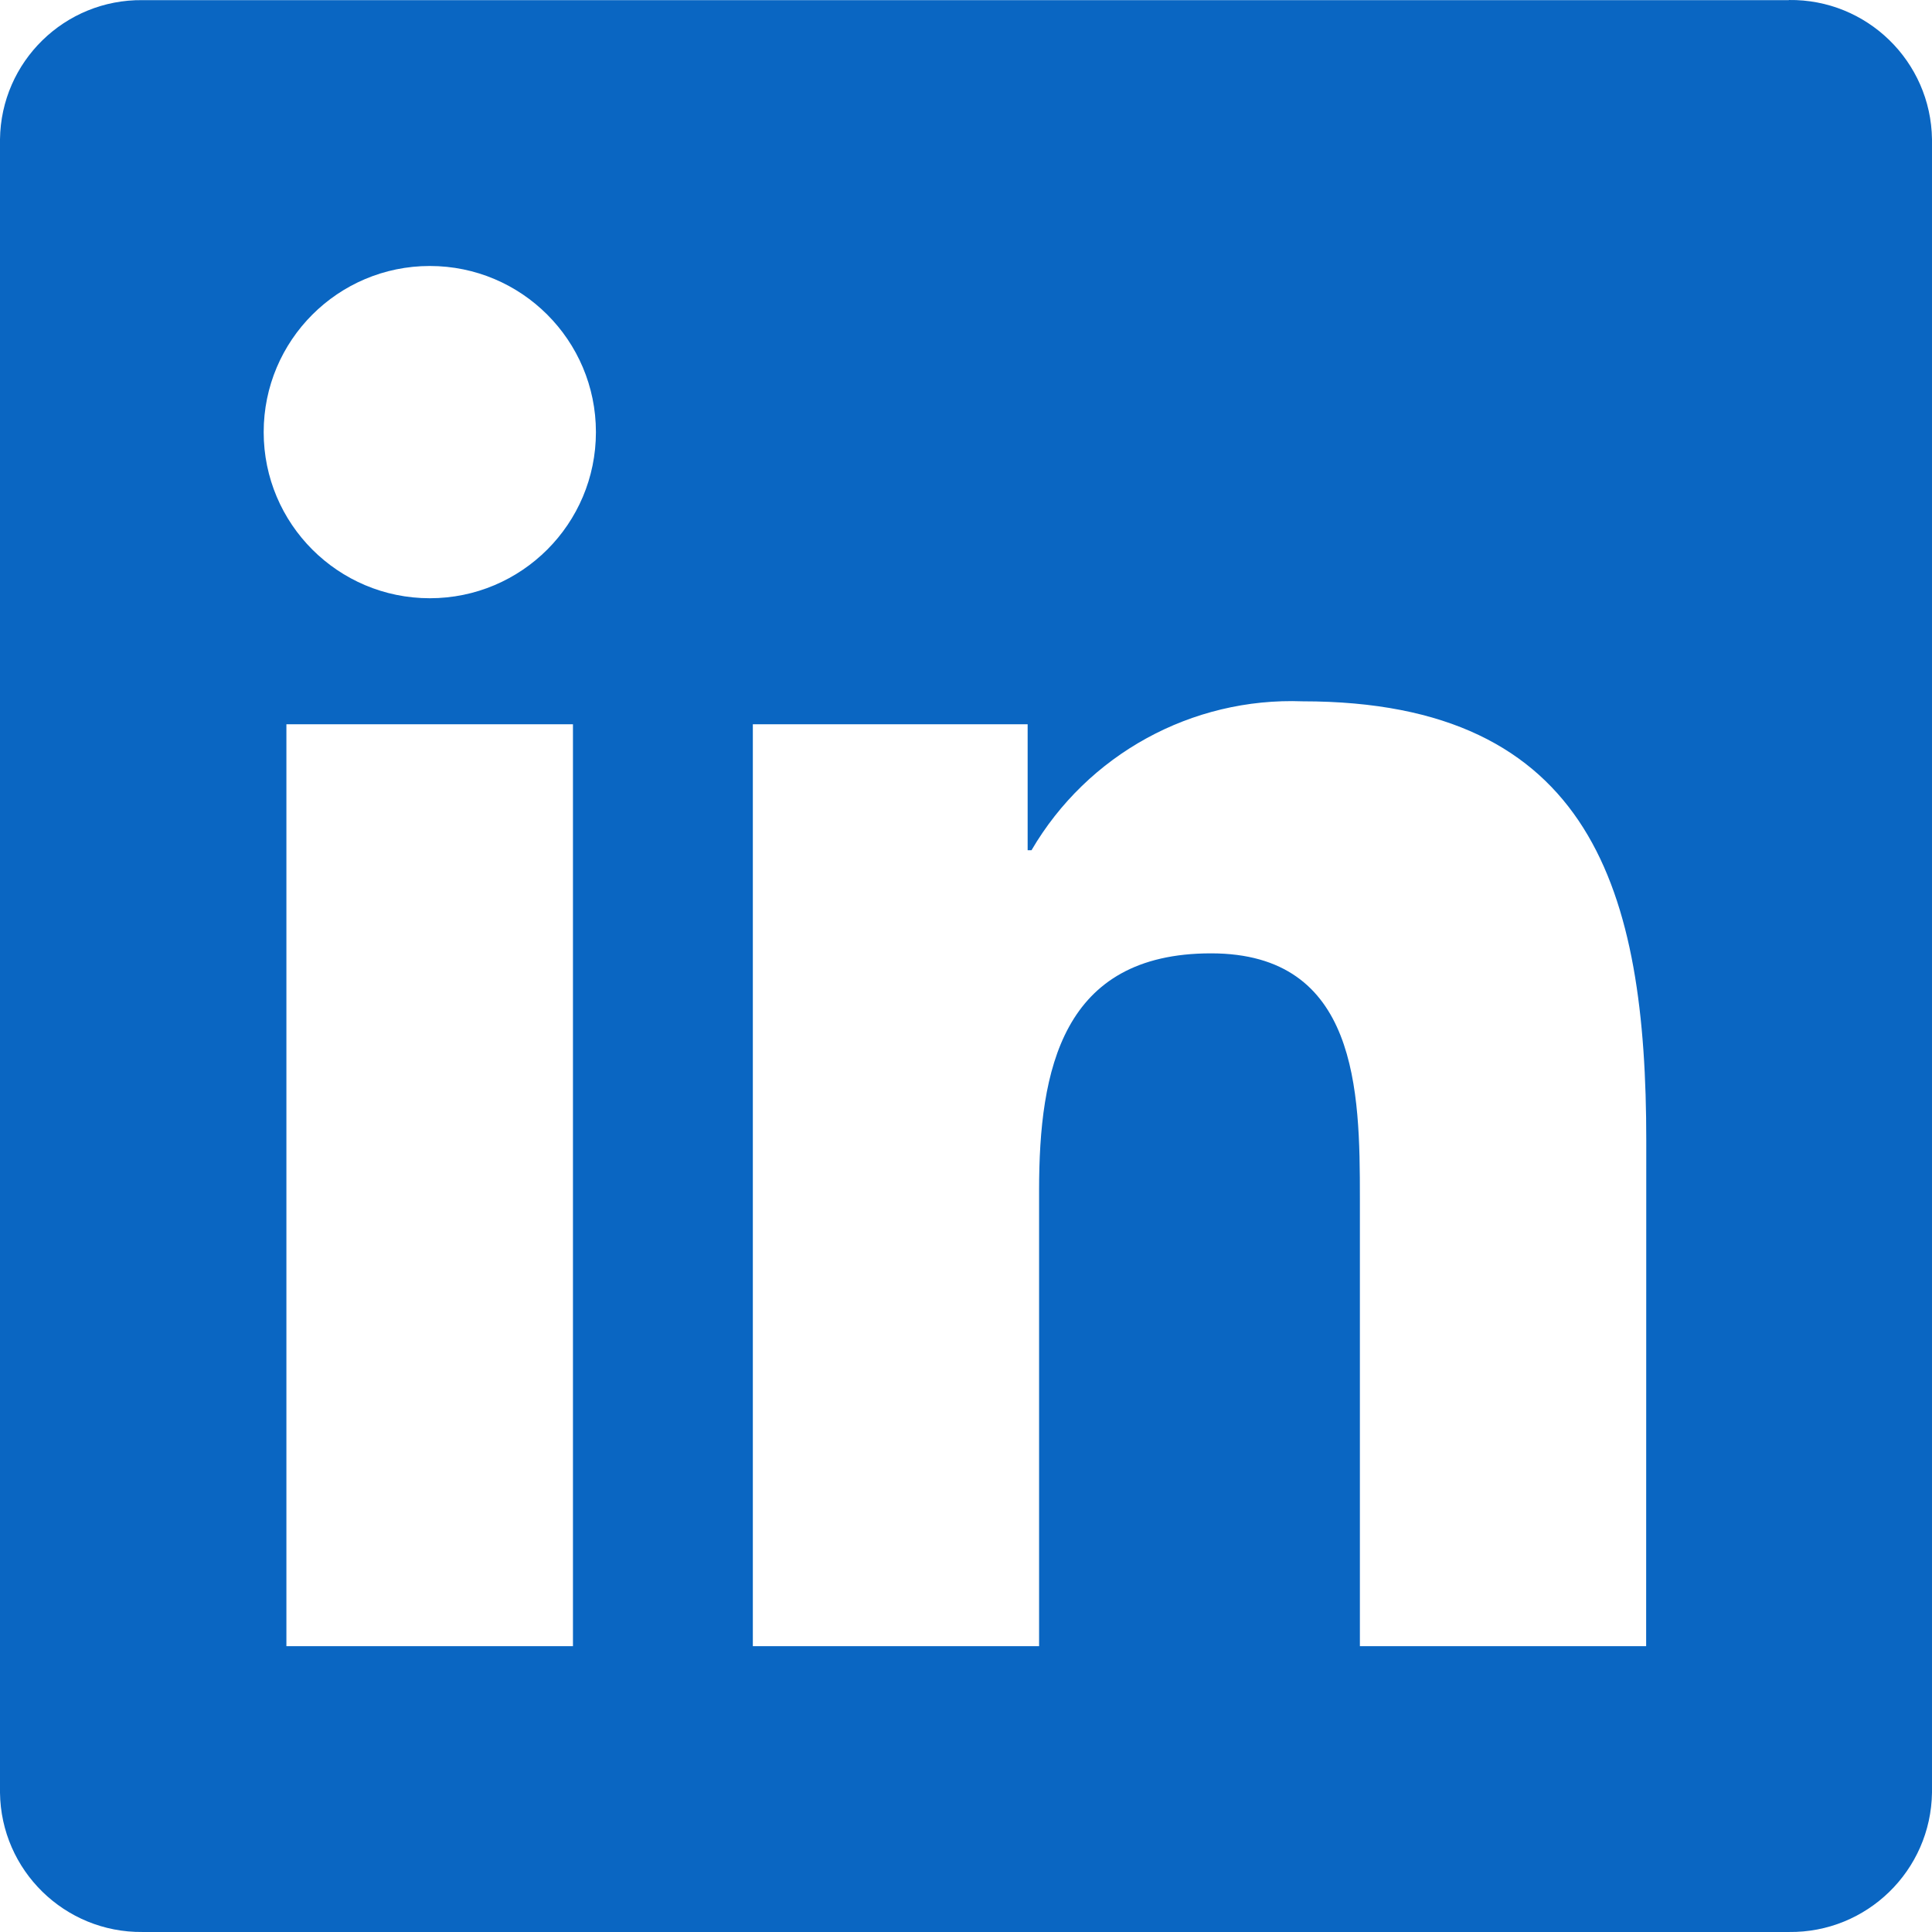
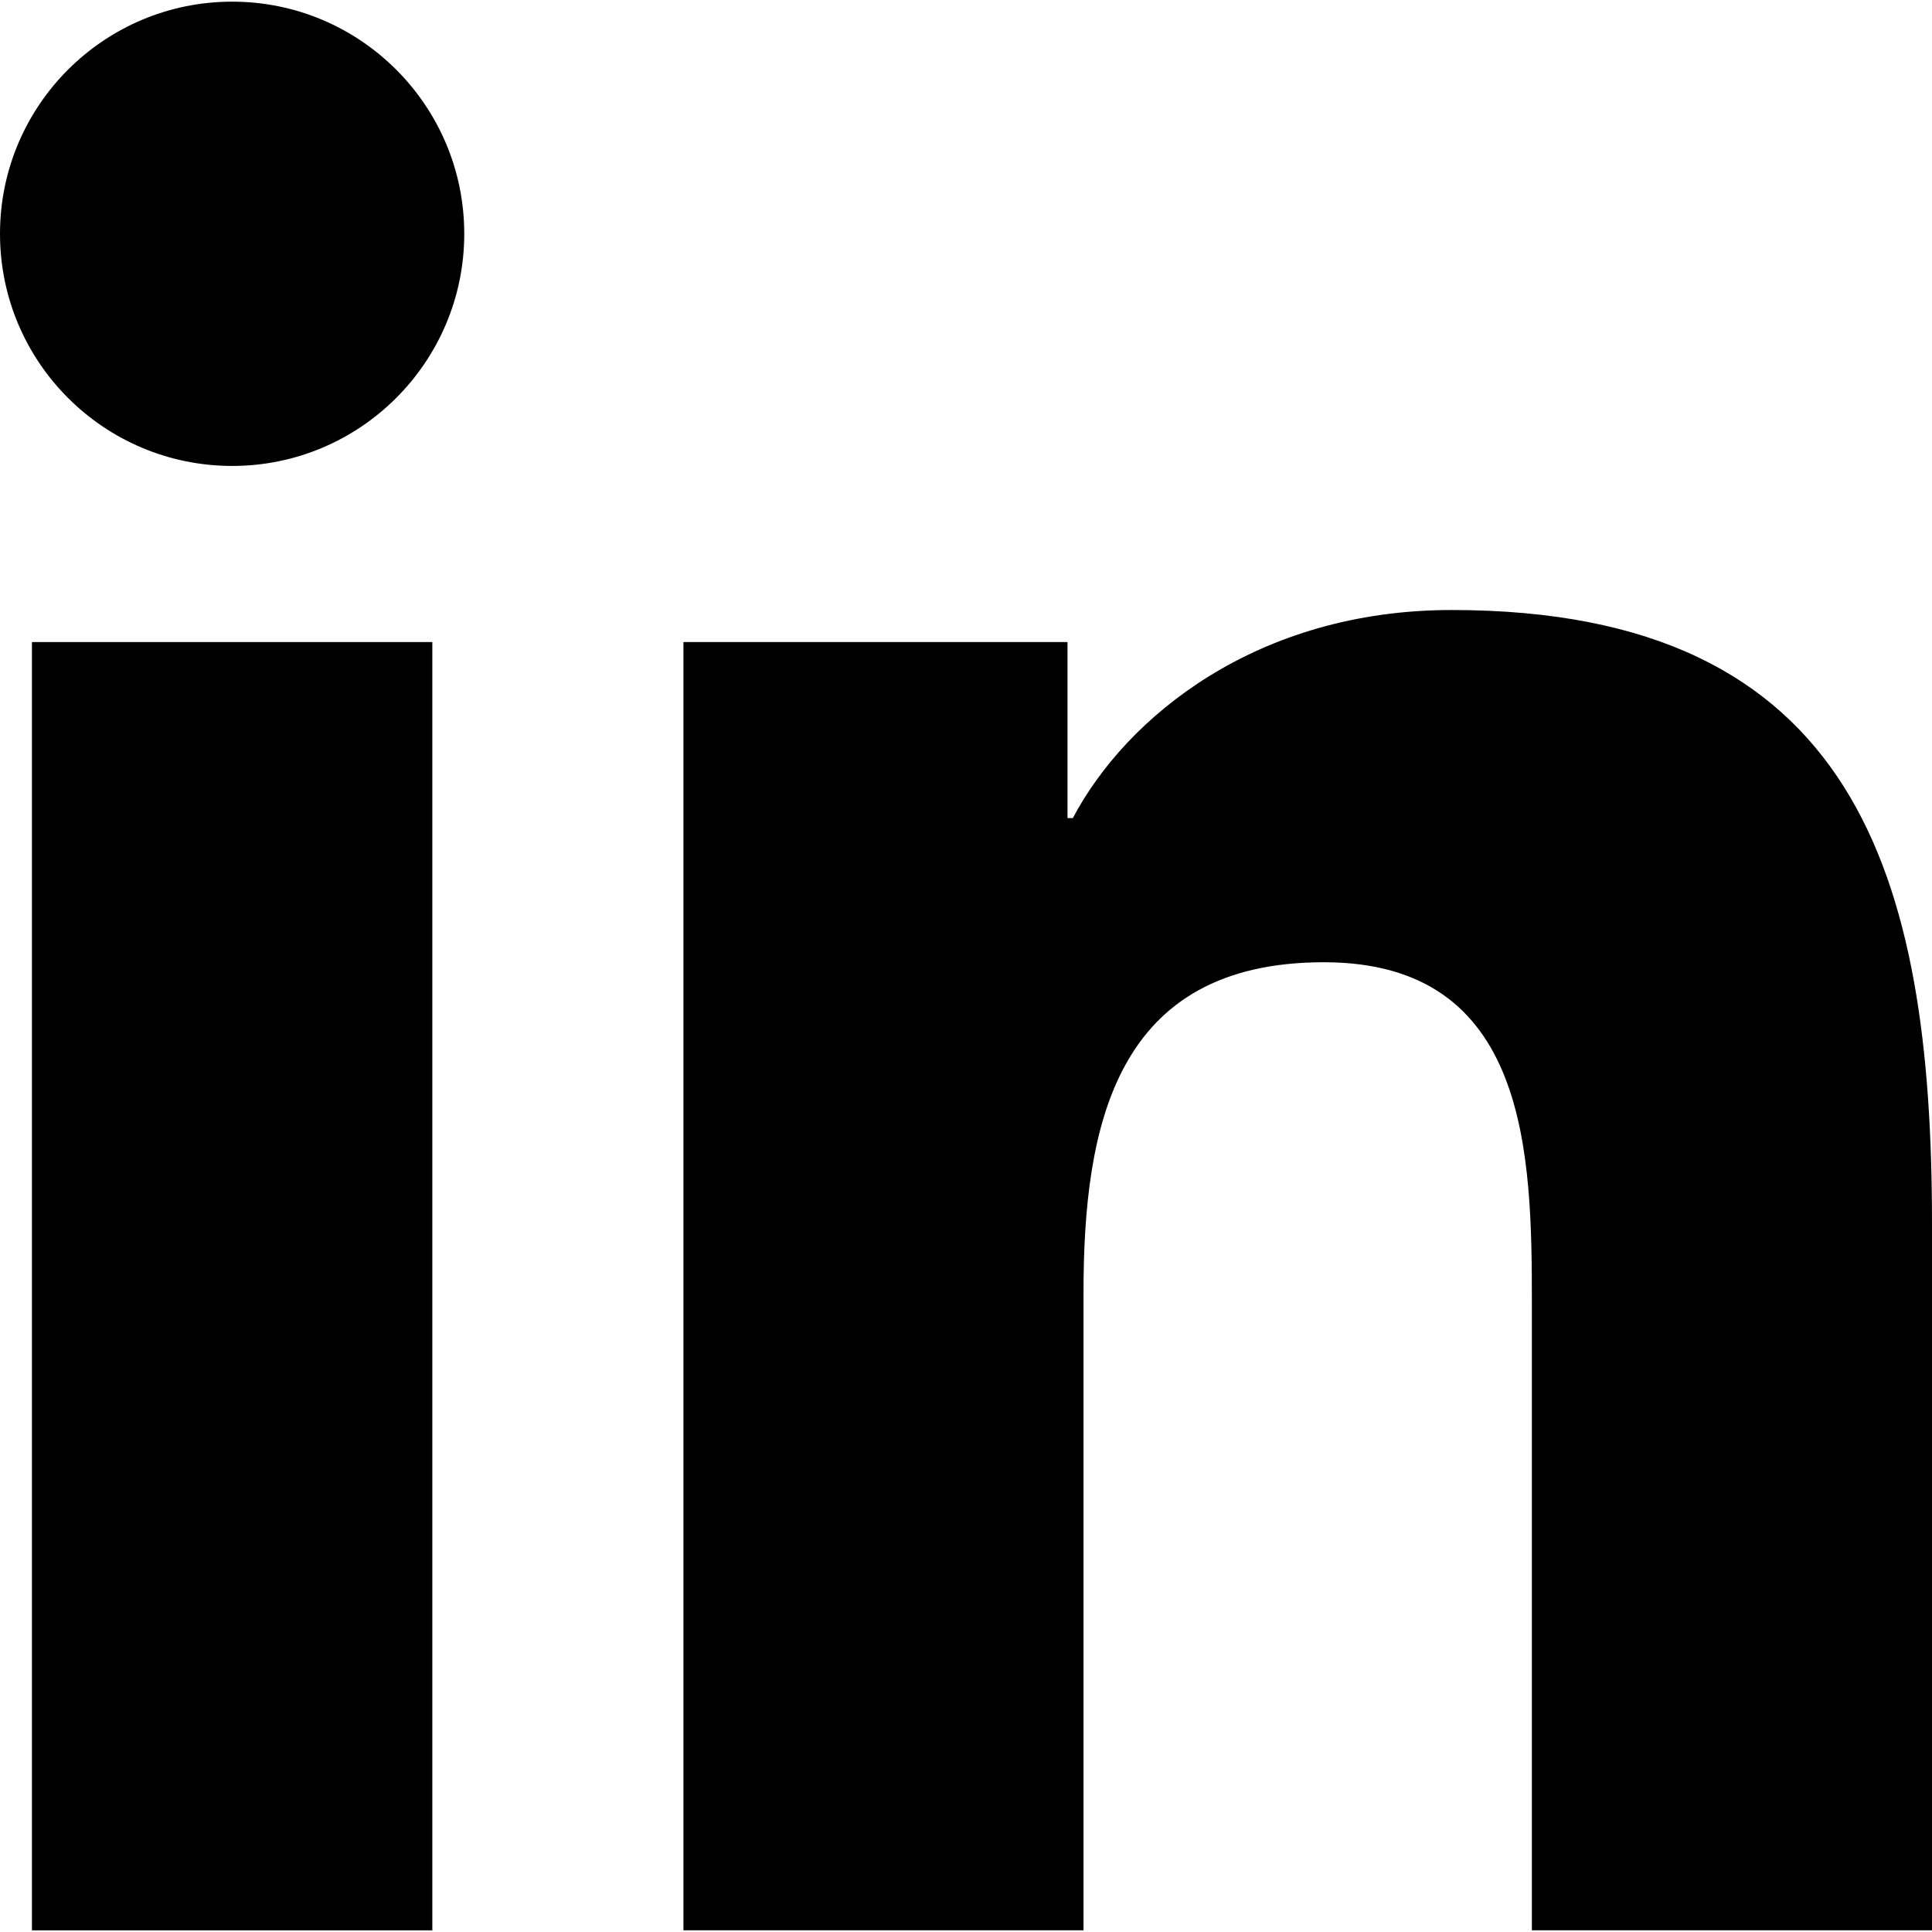
- <svg xmlns="http://www.w3.org/2000/svg" width="256" height="256" preserveAspectRatio="xMidYMid" viewBox="0 0 256 256">
-   <path d="M218.123 218.127h-37.931v-59.403c0-14.165-.253-32.4-19.728-32.4-19.756 0-22.779 15.434-22.779 31.369v60.43h-37.93V95.967h36.413v16.694h.51a39.907 39.907 0 0 1 35.928-19.733c38.445 0 45.533 25.288 45.533 58.186l-.016 67.013ZM56.955 79.27c-12.157.002-22.014-9.852-22.016-22.009-.002-12.157 9.851-22.014 22.008-22.016 12.157-.003 22.014 9.851 22.016 22.008A22.013 22.013 0 0 1 56.955 79.27m18.966 138.858H37.95V95.967h37.97v122.16ZM237.033.018H18.89C8.58-.098.125 8.161-.001 18.471v219.053c.122 10.315 8.576 18.582 18.89 18.474h218.144c10.336.128 18.823-8.139 18.966-18.474V18.454c-.147-10.33-8.635-18.588-18.966-18.453" fill="#0A66C2" />
+ <svg xmlns="http://www.w3.org/2000/svg" fill="#000000" version="1.1" id="Capa_1" width="800px" height="800px" viewBox="0 0 93.06 93.06" xml:space="preserve">
+   <g>
+     <g>
+       <path d="M11.185,0.08C5.004,0.08,0.001,5.092,0,11.259c0,6.173,5.003,11.184,11.186,11.184c6.166,0,11.176-5.011,11.176-11.184    C22.362,5.091,17.351,0.08,11.185,0.08z" />
+       <rect x="1.538" y="30.926" width="19.287" height="62.054" />
+       <path d="M69.925,29.383c-9.382,0-15.673,5.144-18.248,10.022h-0.258v-8.479H32.921H32.92v62.053h19.27V62.281    c0-8.093,1.541-15.932,11.575-15.932c9.89,0,10.022,9.256,10.022,16.451v30.178H93.06V58.942    C93.06,42.235,89.455,29.383,69.925,29.383z" />
+     </g>
+   </g>
</svg>
